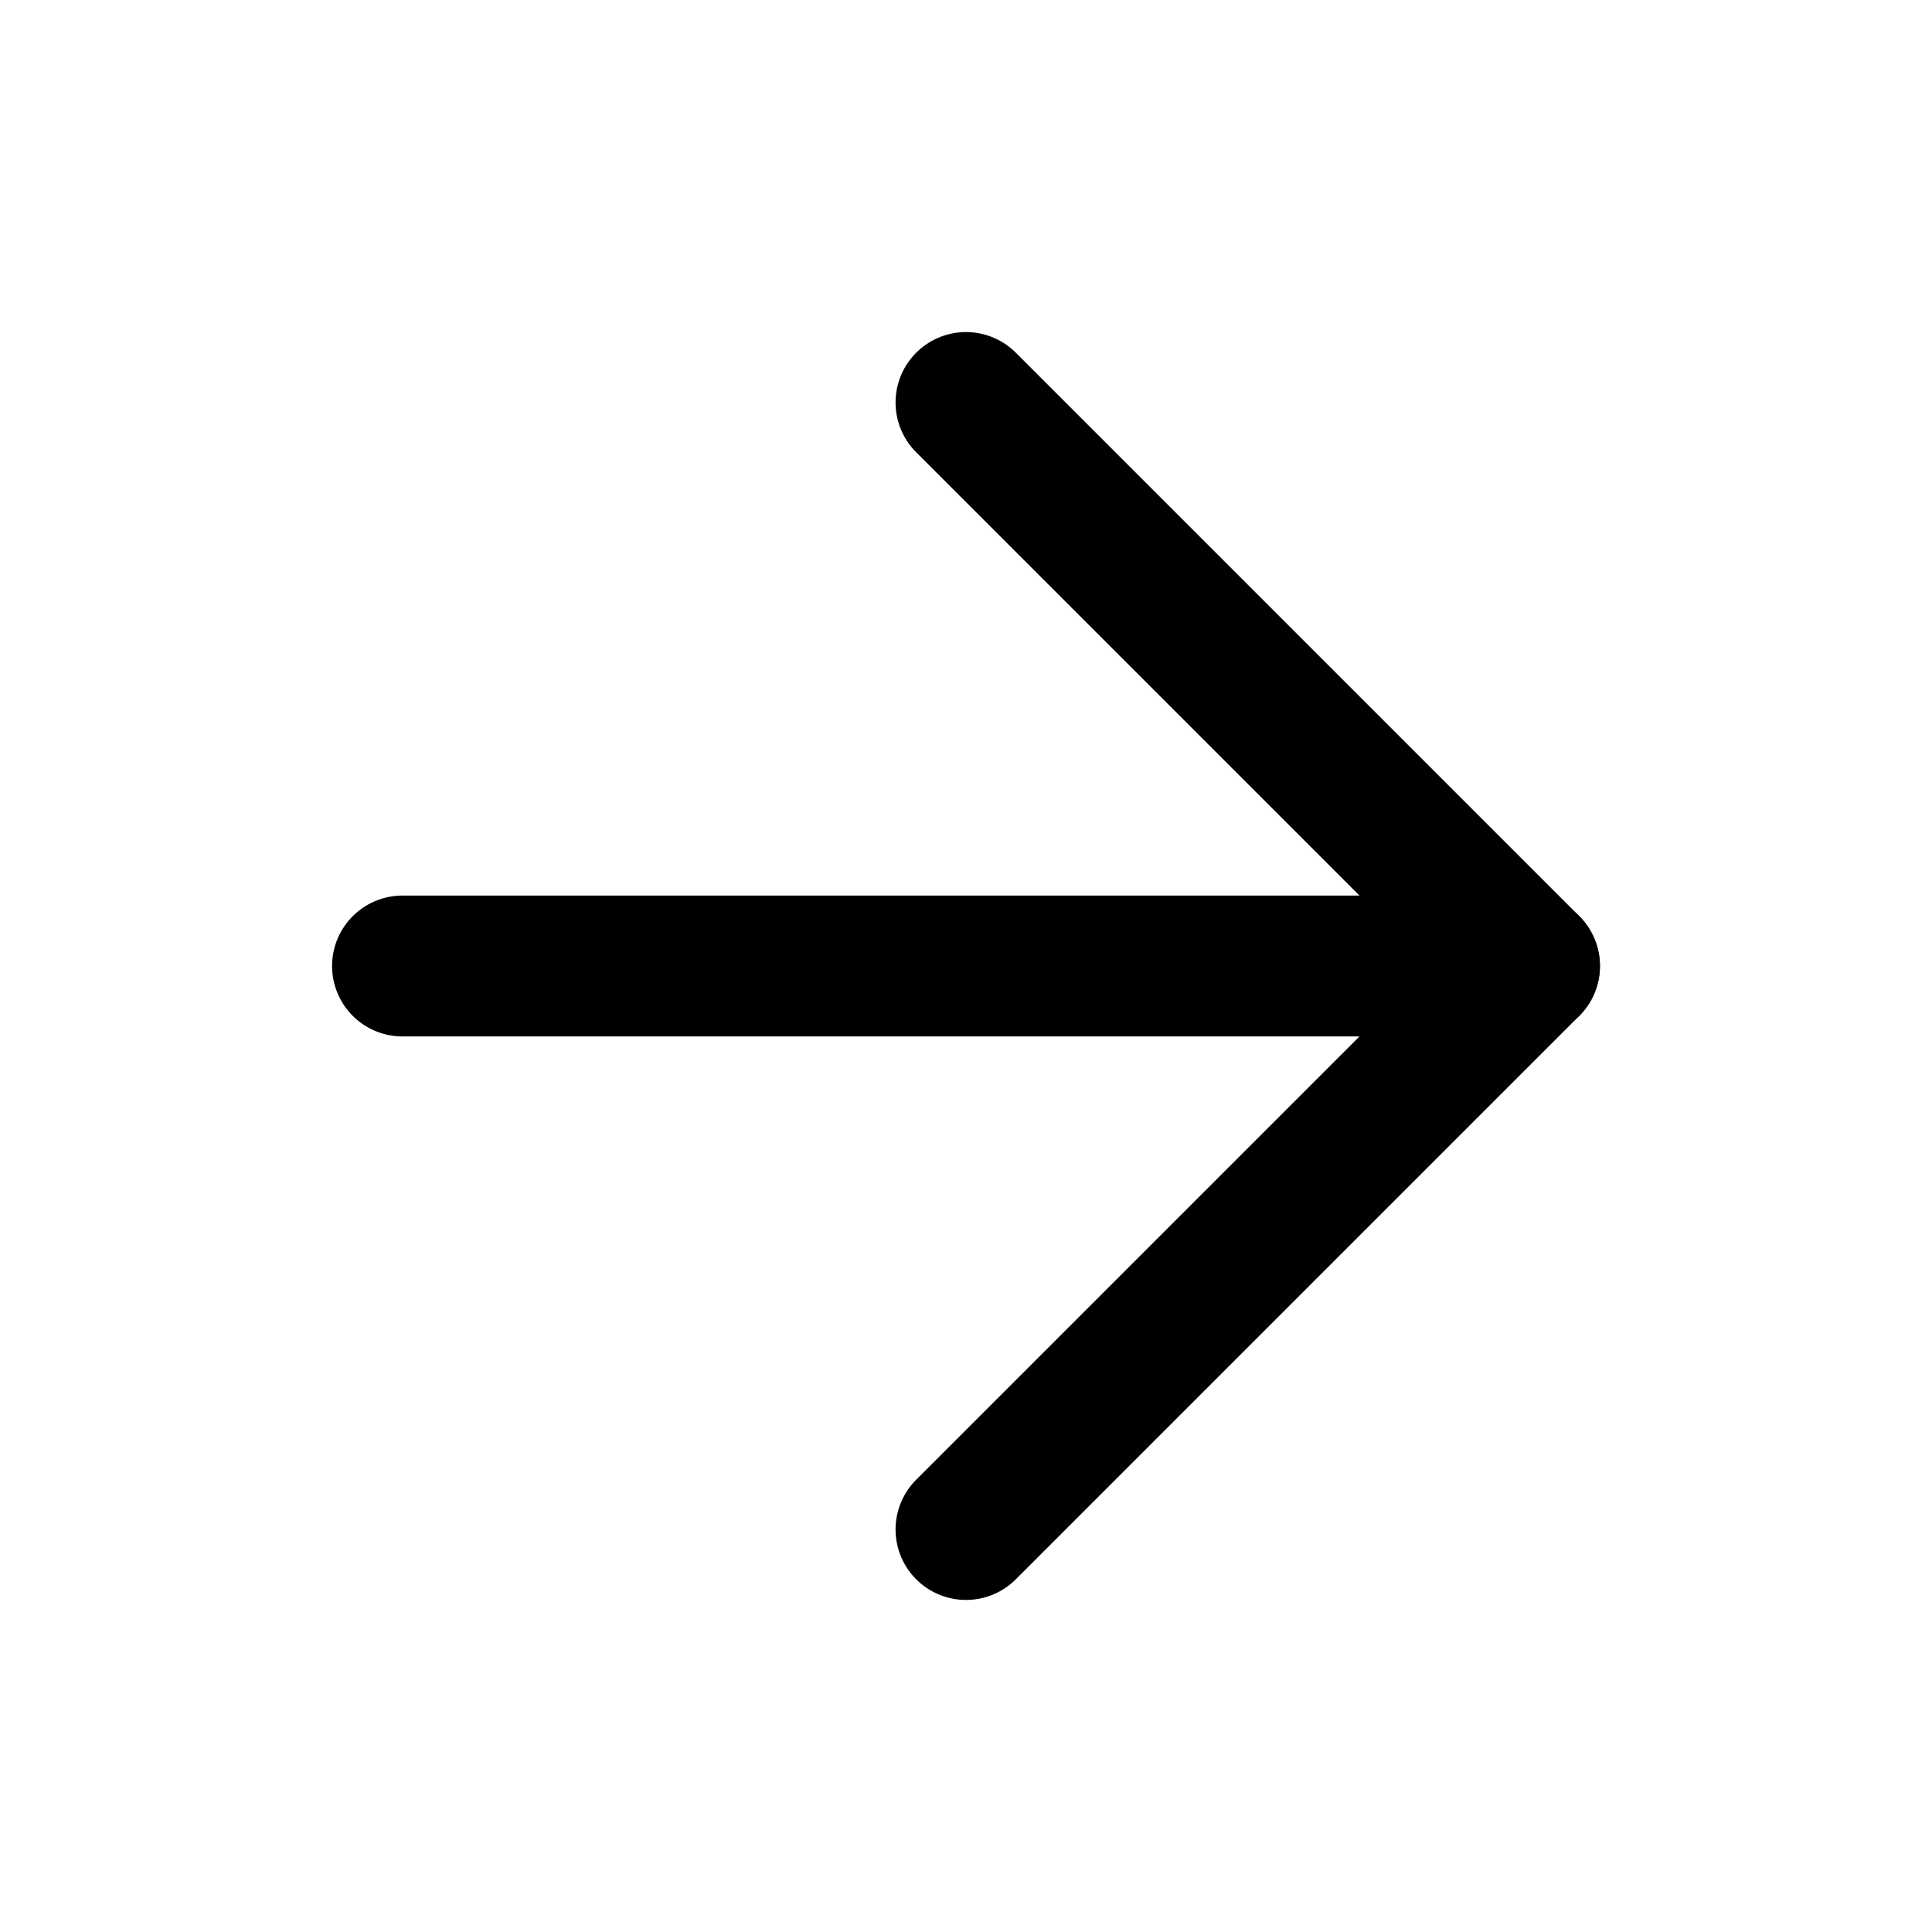
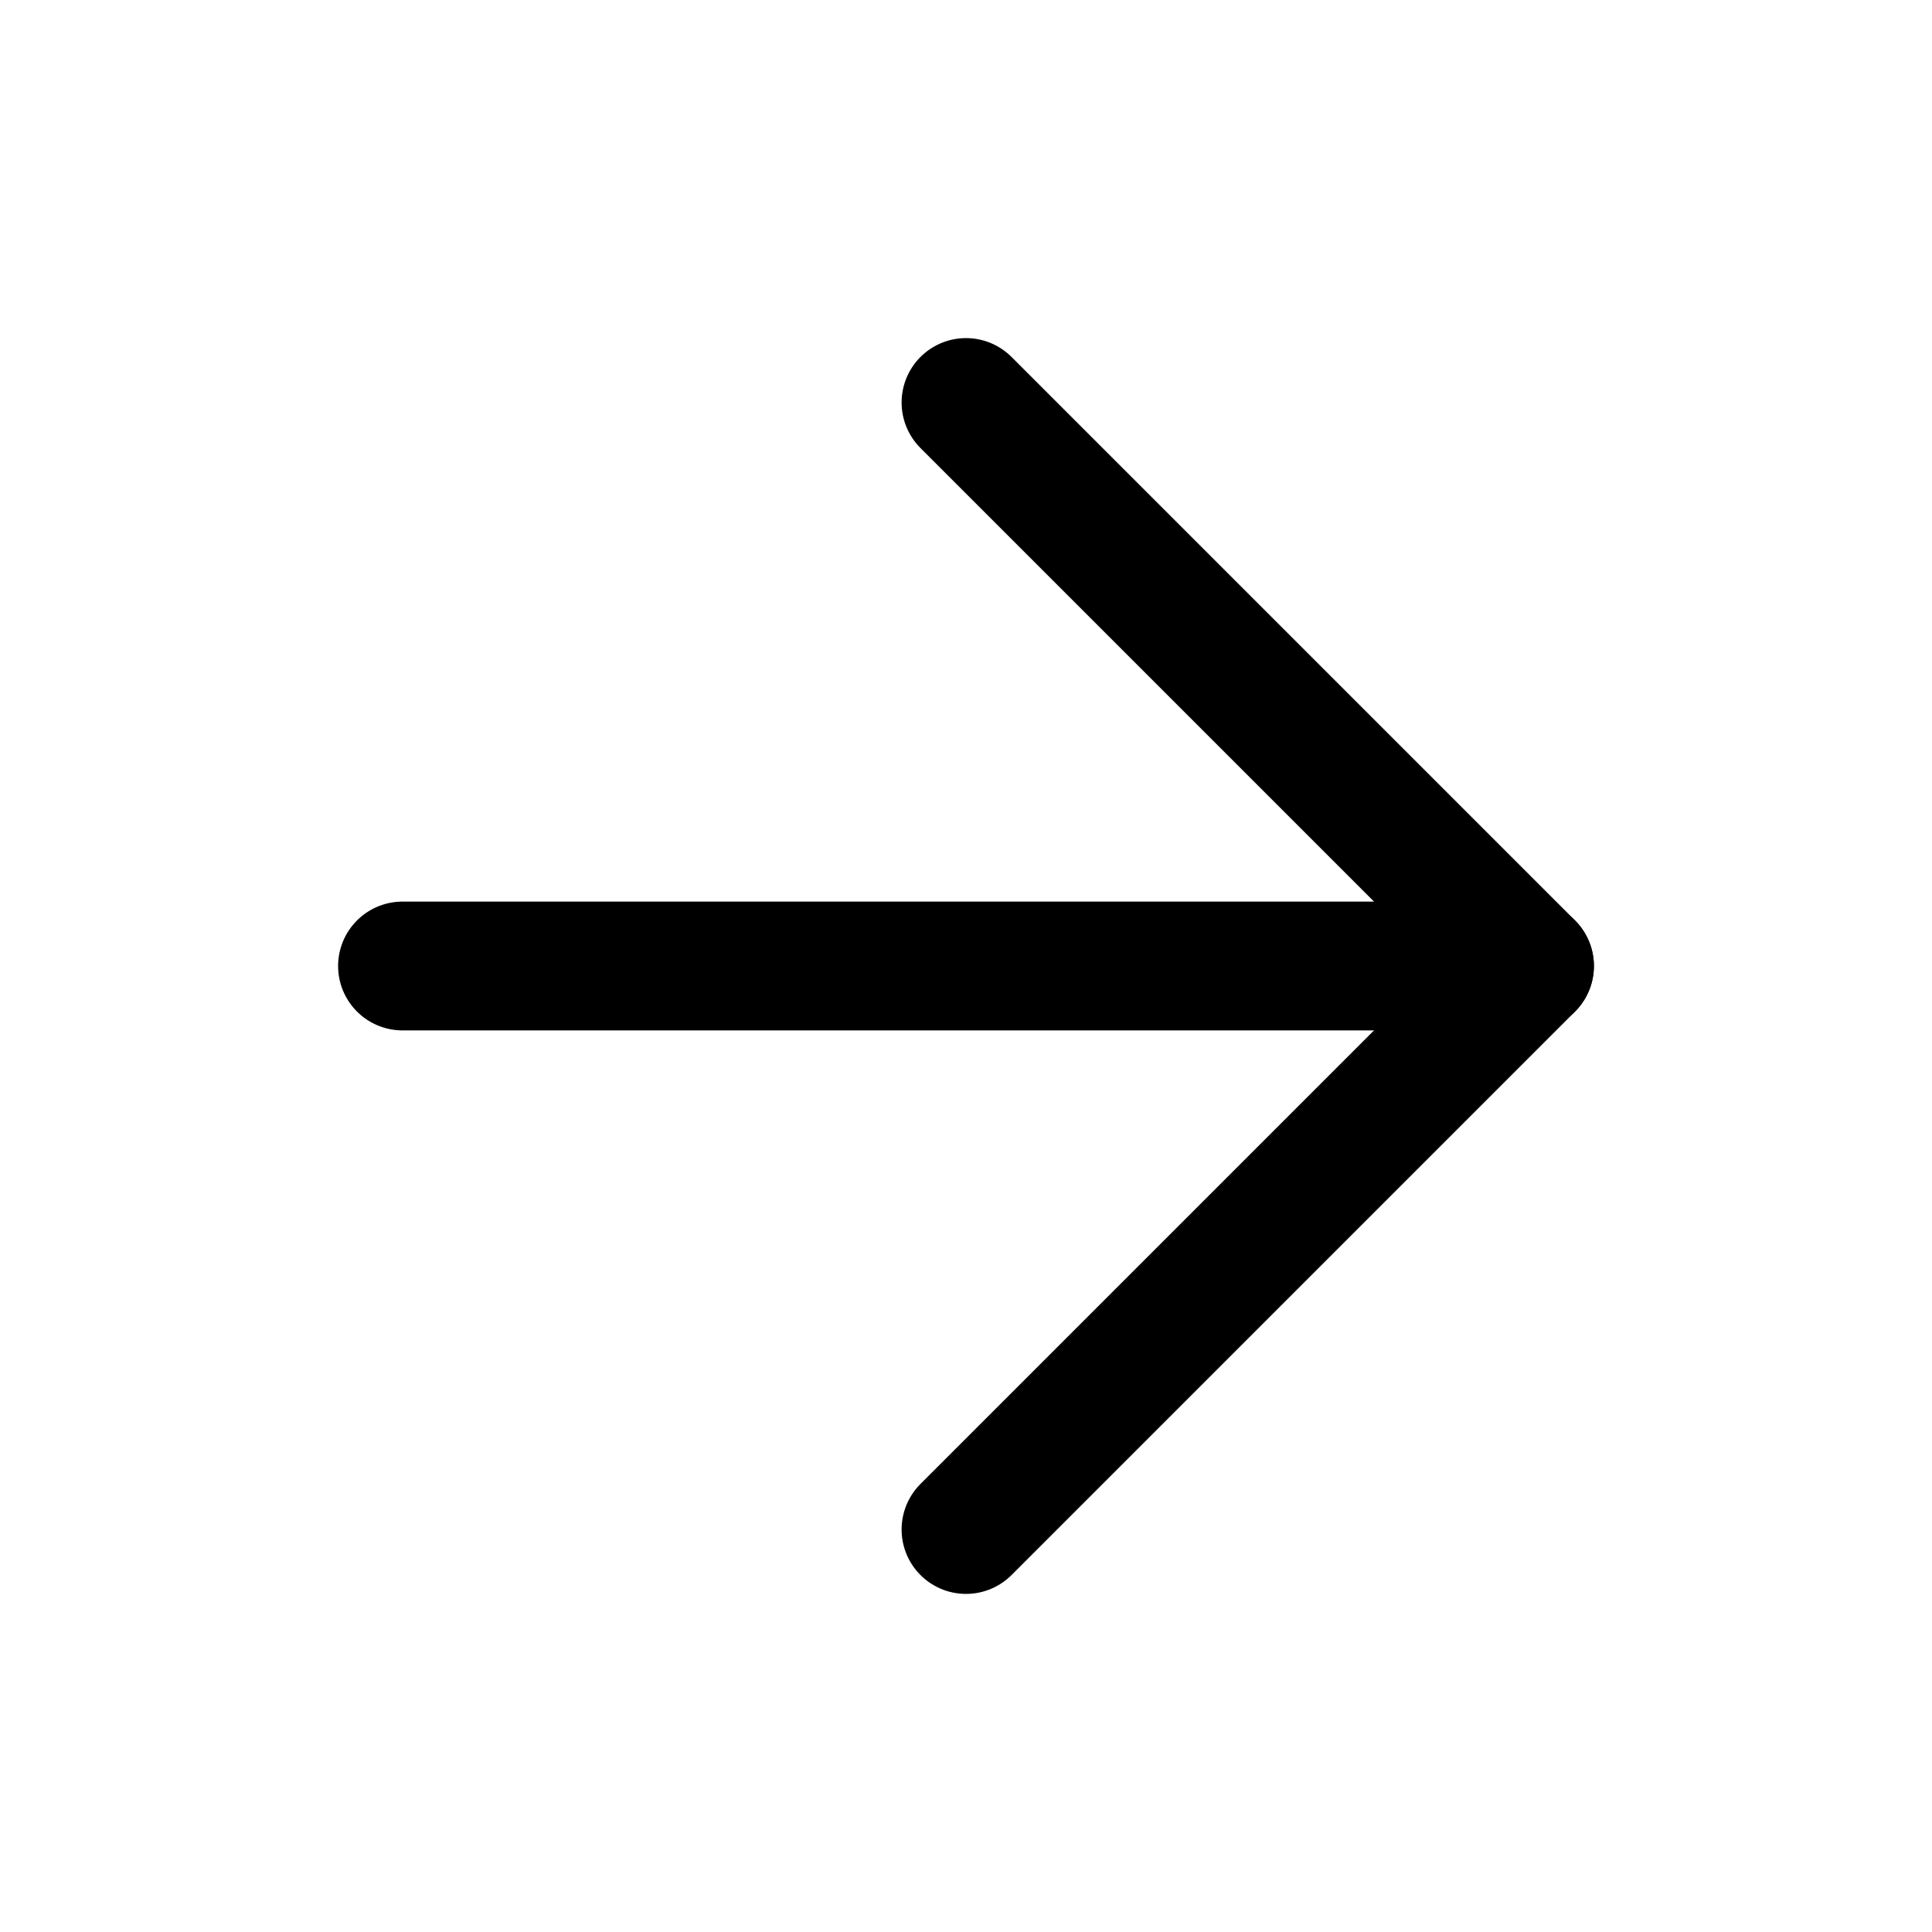
- <svg xmlns="http://www.w3.org/2000/svg" class="icono{% if clase %} {{ clase }}{% endif %}" aria-hidden="true" focusable="false" viewBox="0 0 24 24" fill="none" stroke="currentColor" stroke-width="1.75" stroke-linecap="round" stroke-linejoin="round">
+ <svg xmlns="http://www.w3.org/2000/svg" class="icono{% if clase %} {{ clase }}{% endif %}" aria-hidden="true" focusable="false" viewBox="0 0 24 24" fill="none" stroke="currentColor" stroke-width="1.6" stroke-linecap="round" stroke-linejoin="round">
  <path d="M5 12h14" />
  <path d="m12 5 7 7-7 7" />
</svg>
